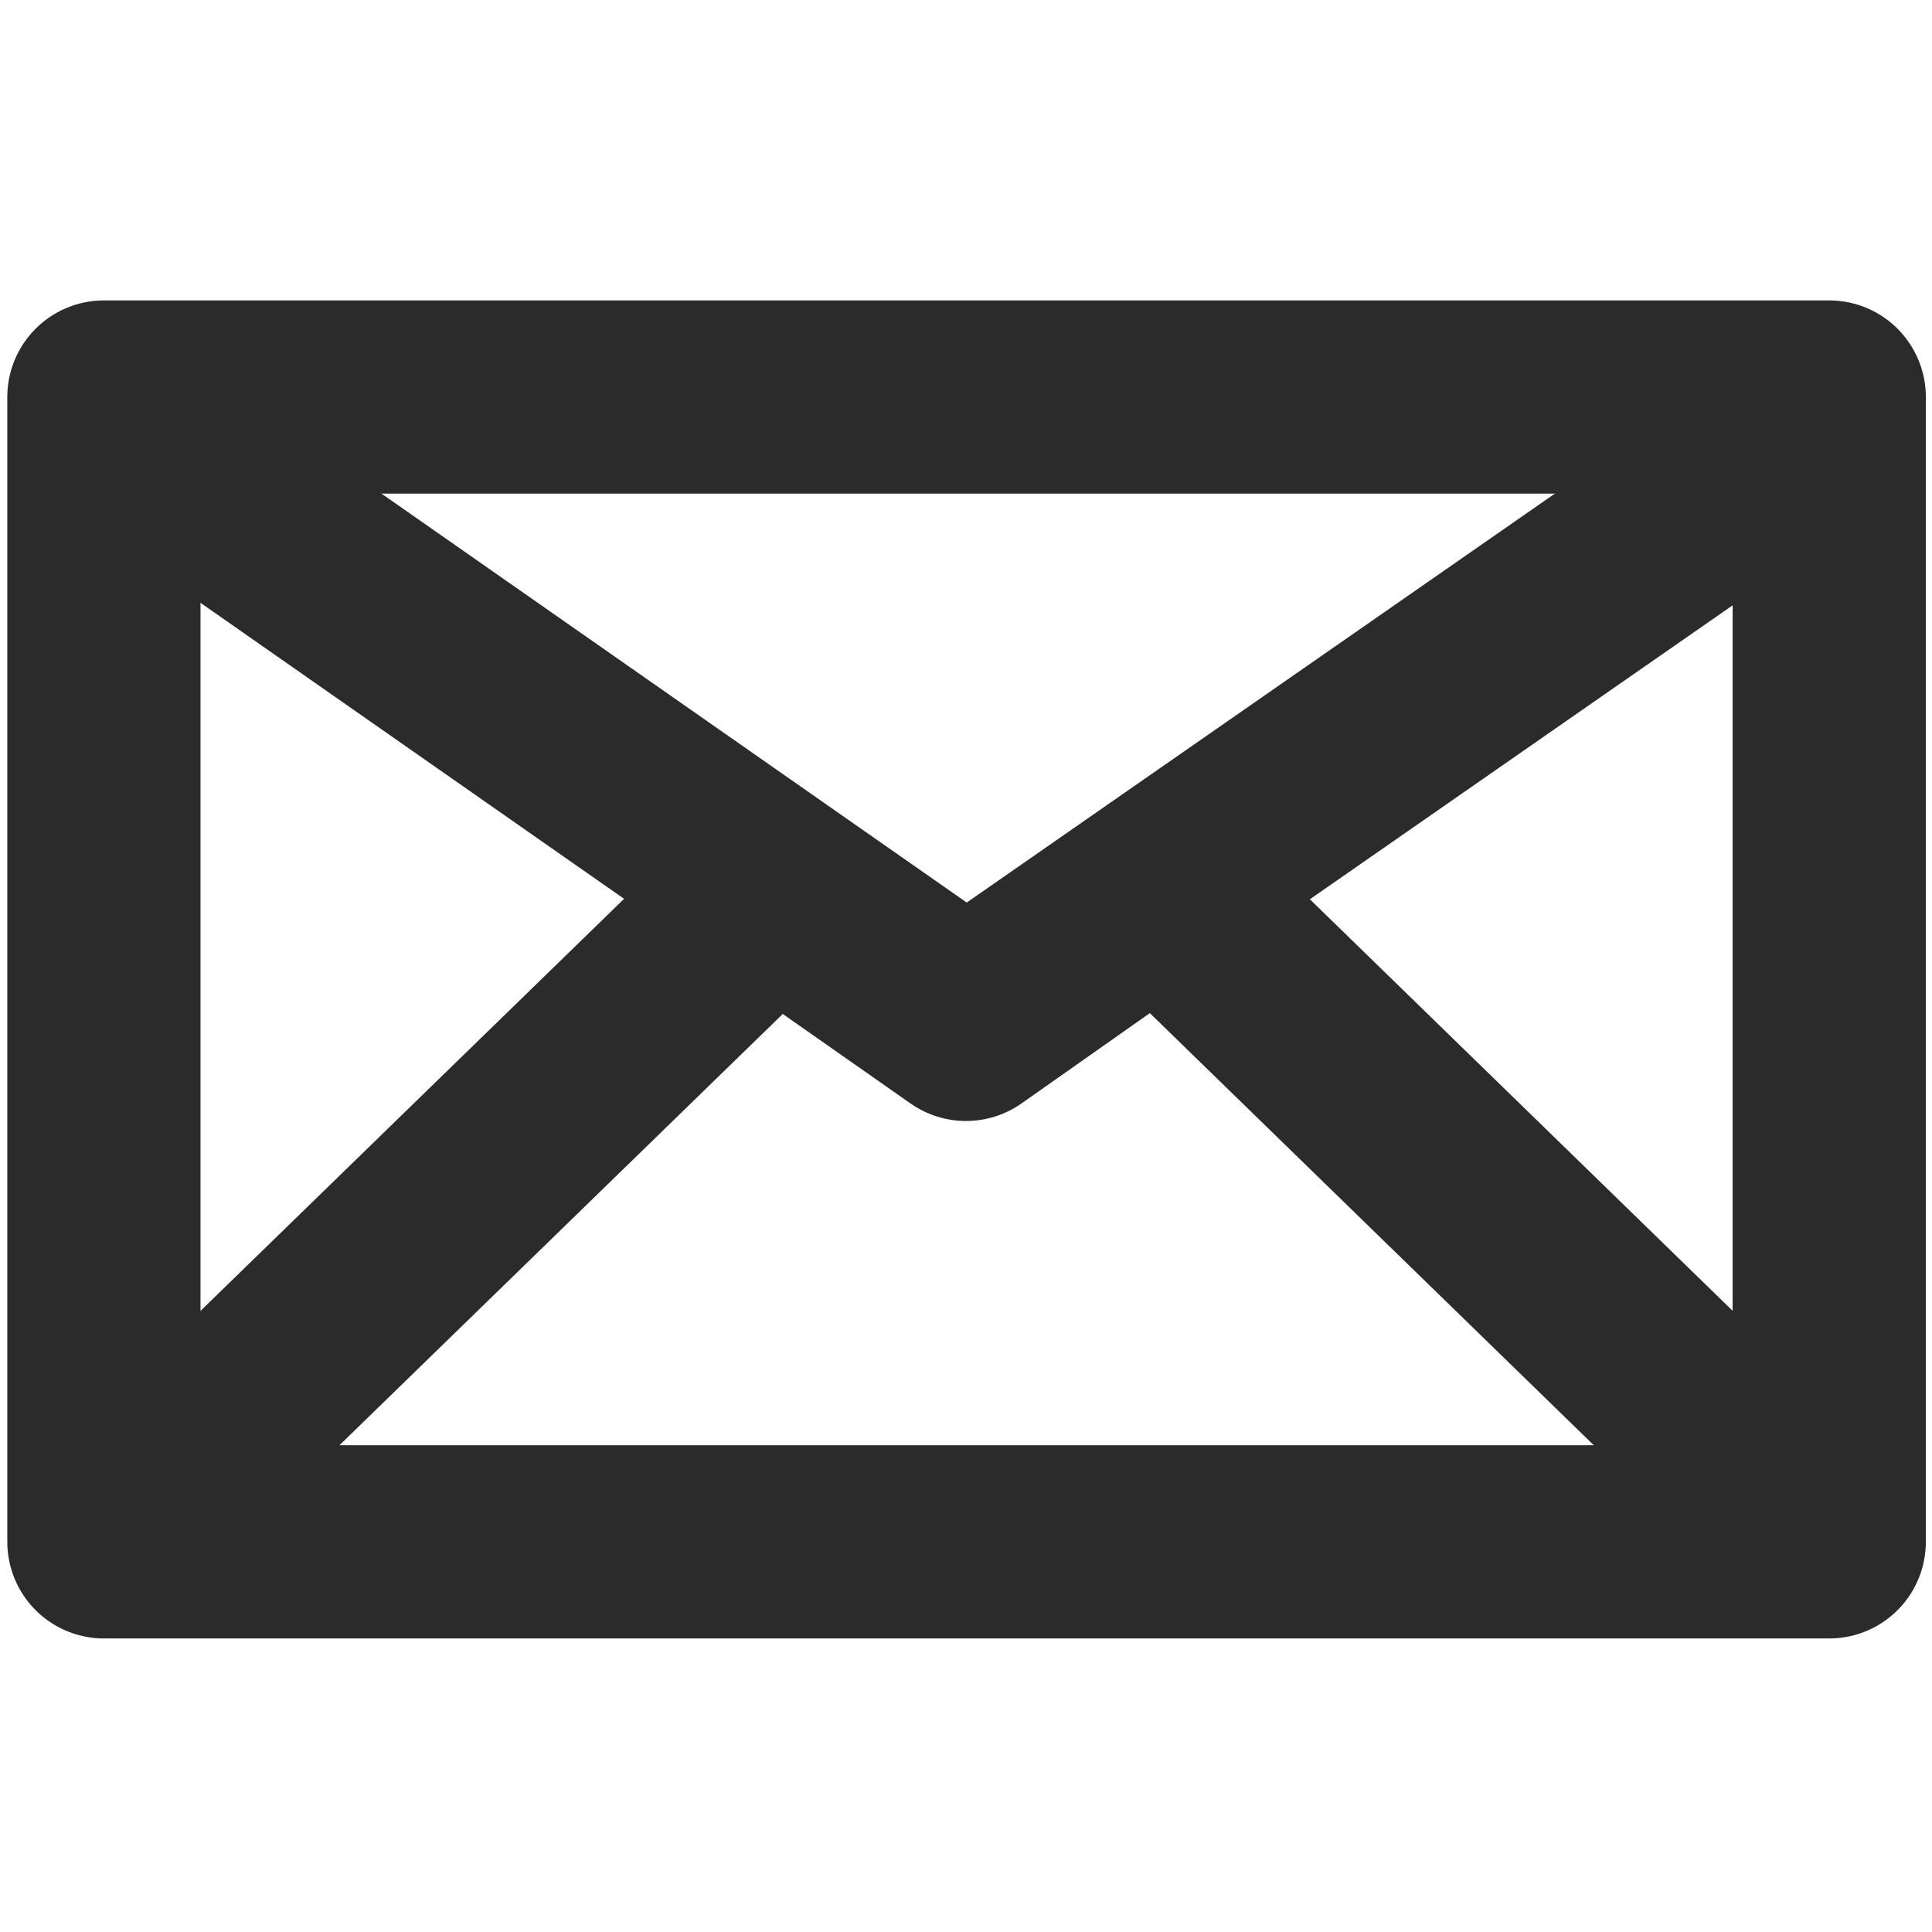
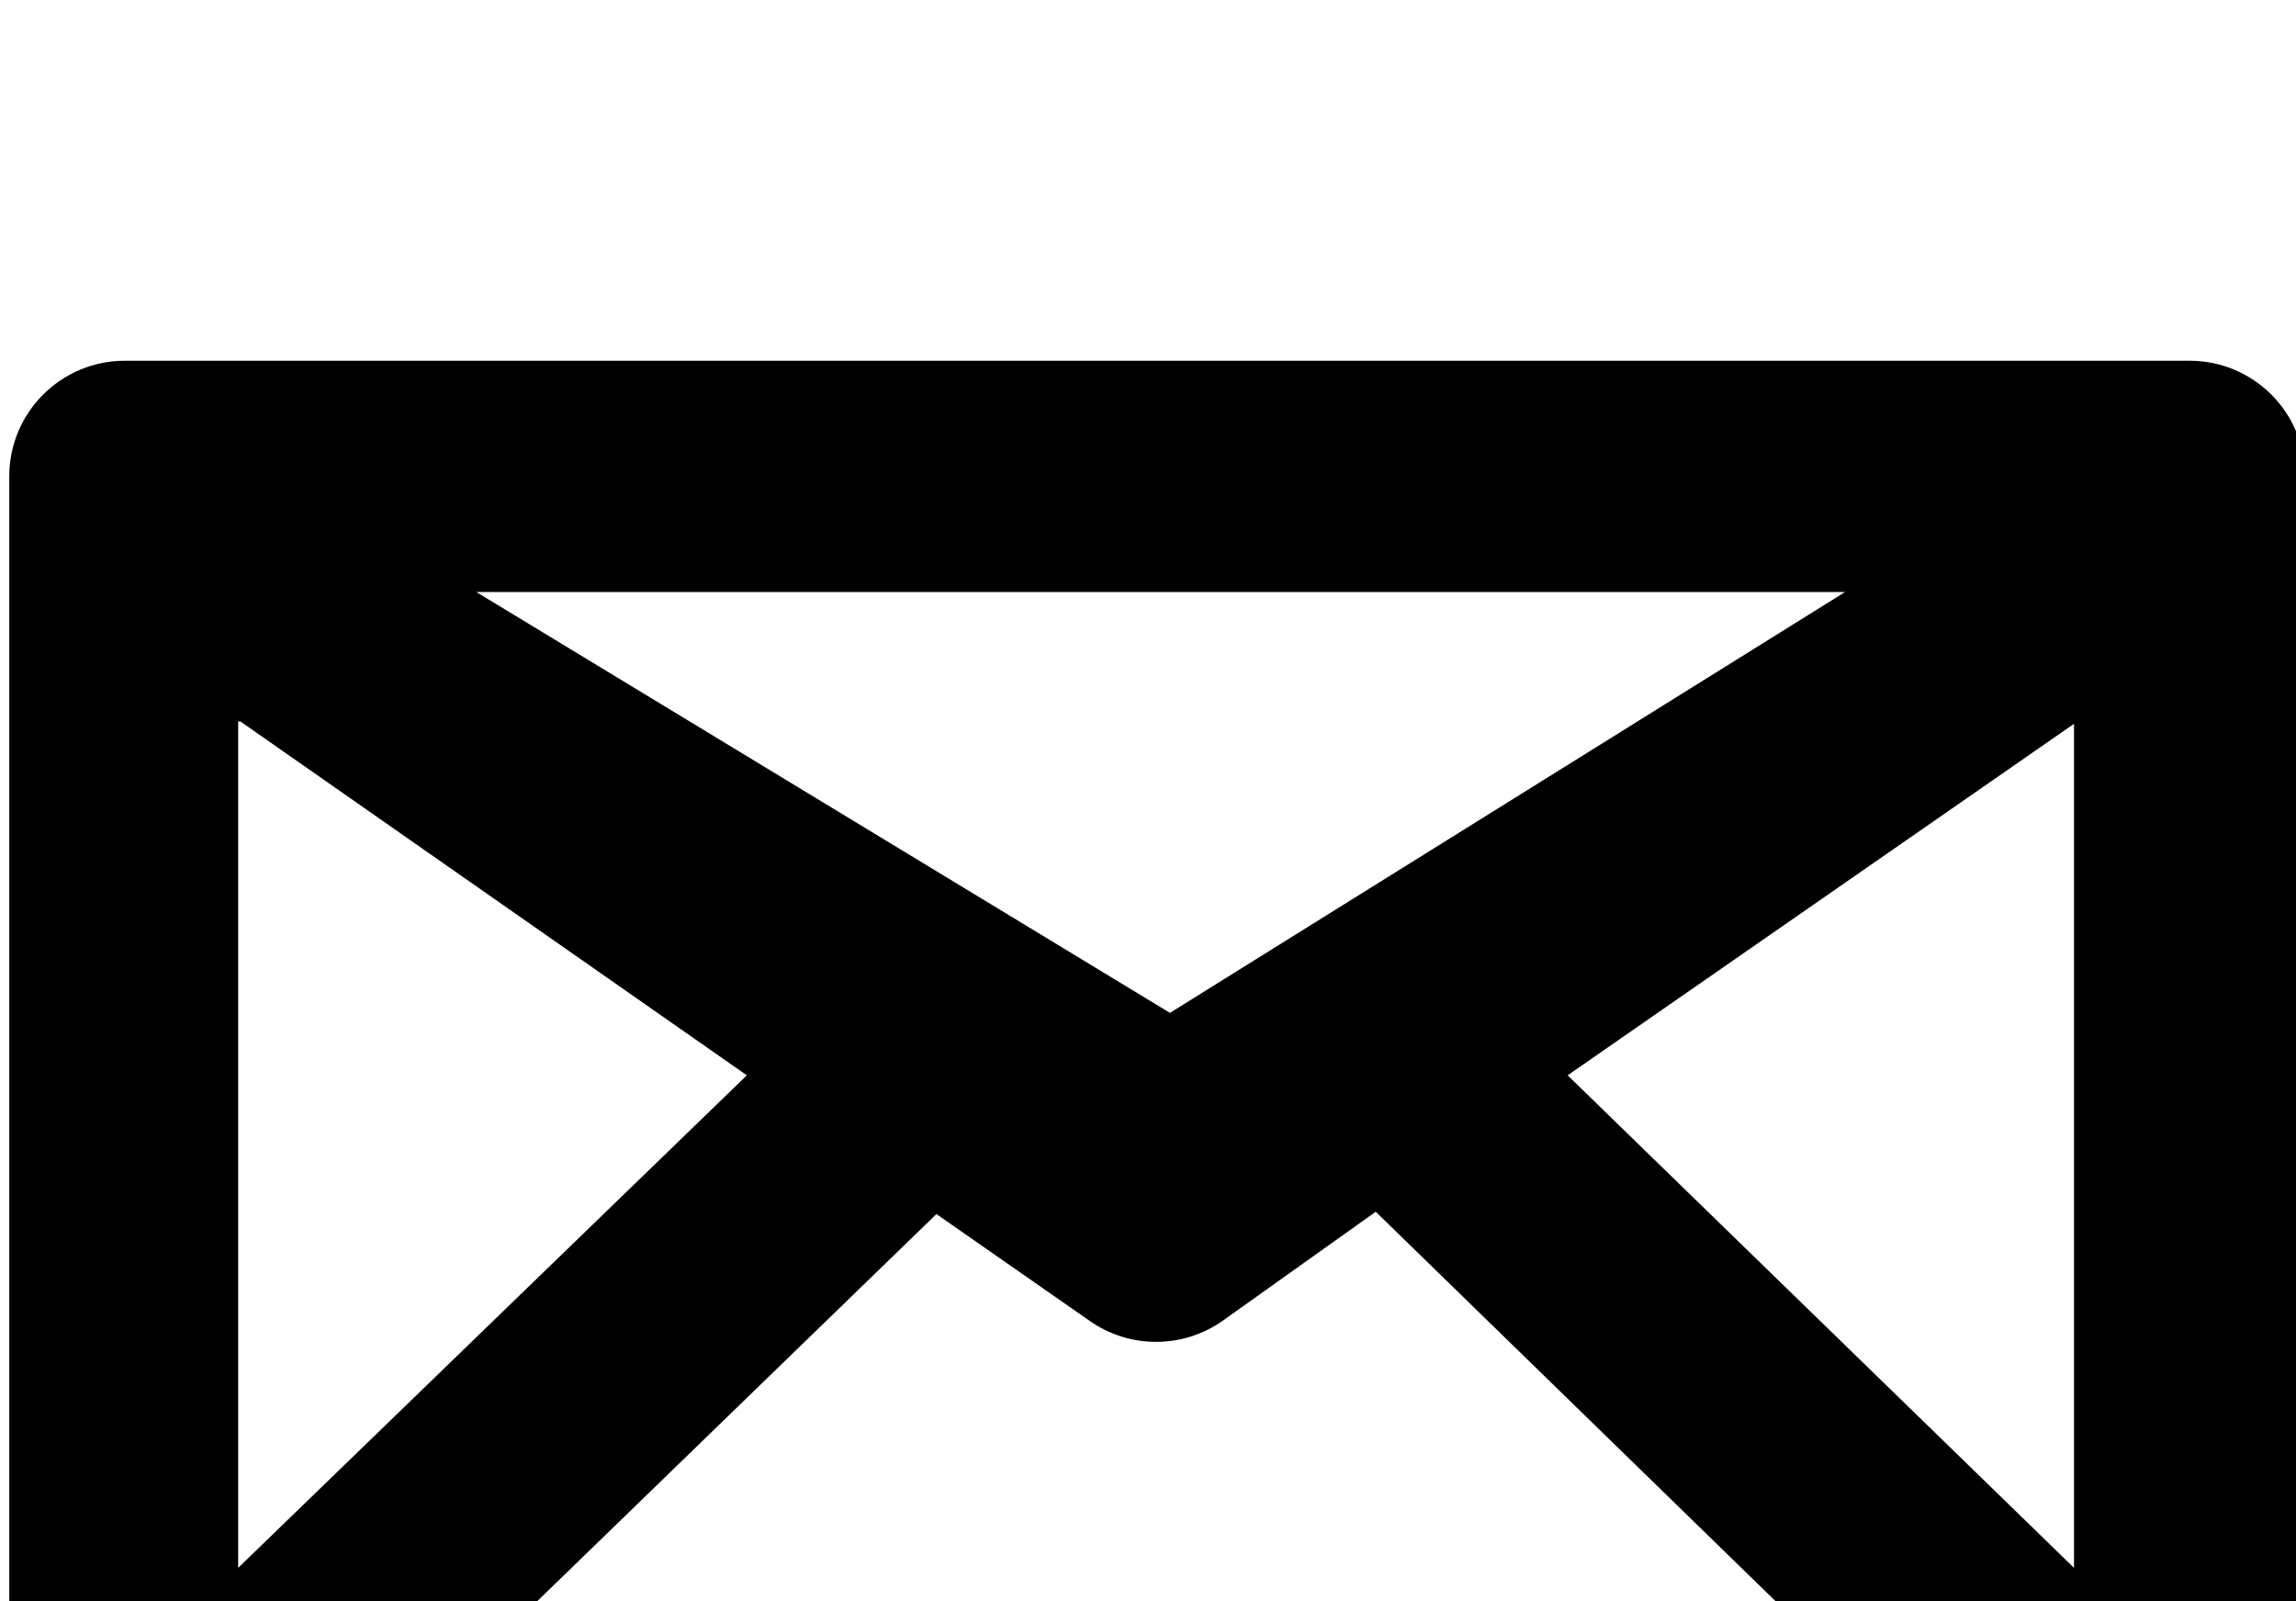
- <svg xmlns="http://www.w3.org/2000/svg" height="100" viewBox="0 0 100 100" width="100" version="1.1">
-   <g id="layer1" stroke-linejoin="round" transform="translate(0,36)" stroke="#2b2b2b" stroke-width="10" fill="none">
-     <path id="path4138" d="m5.378 43.806v-59.256h89.303v59.256z" stroke-linecap="round" />
-     <path id="path4140" d="m11.068-10.415 38.962 27.225 39.158-27.225" stroke-linecap="round" />
-     <path id="path4142" d="m5.403 43.667 34.592-33.653 10.004 7.008 10.032-7.059 34.625 33.704" />
-   </g>
+ <svg xmlns="http://www.w3.org/2000/svg">
+   <path d="M5.4 15.6a5 5 0 0 0-5 5v59.2a5 5 0 0 0 5 5h89.3a5 5 0 0 0 5-5V20.6a5 5 0 0 0-5-5H5.4zm15.2 10h59.2L50.6 43.8l-30-18.2zm-10.2 5.6l21.9 15.3-22 21.3V31.2zm79.3.1v36.5L67.8 46.5l21.9-15.2zM59.5 52.4l23 22.4h-65l23-22.3 6.6 4.6a5 5 0 0 0 5.8 0l6.6-4.7z" />
</svg>
